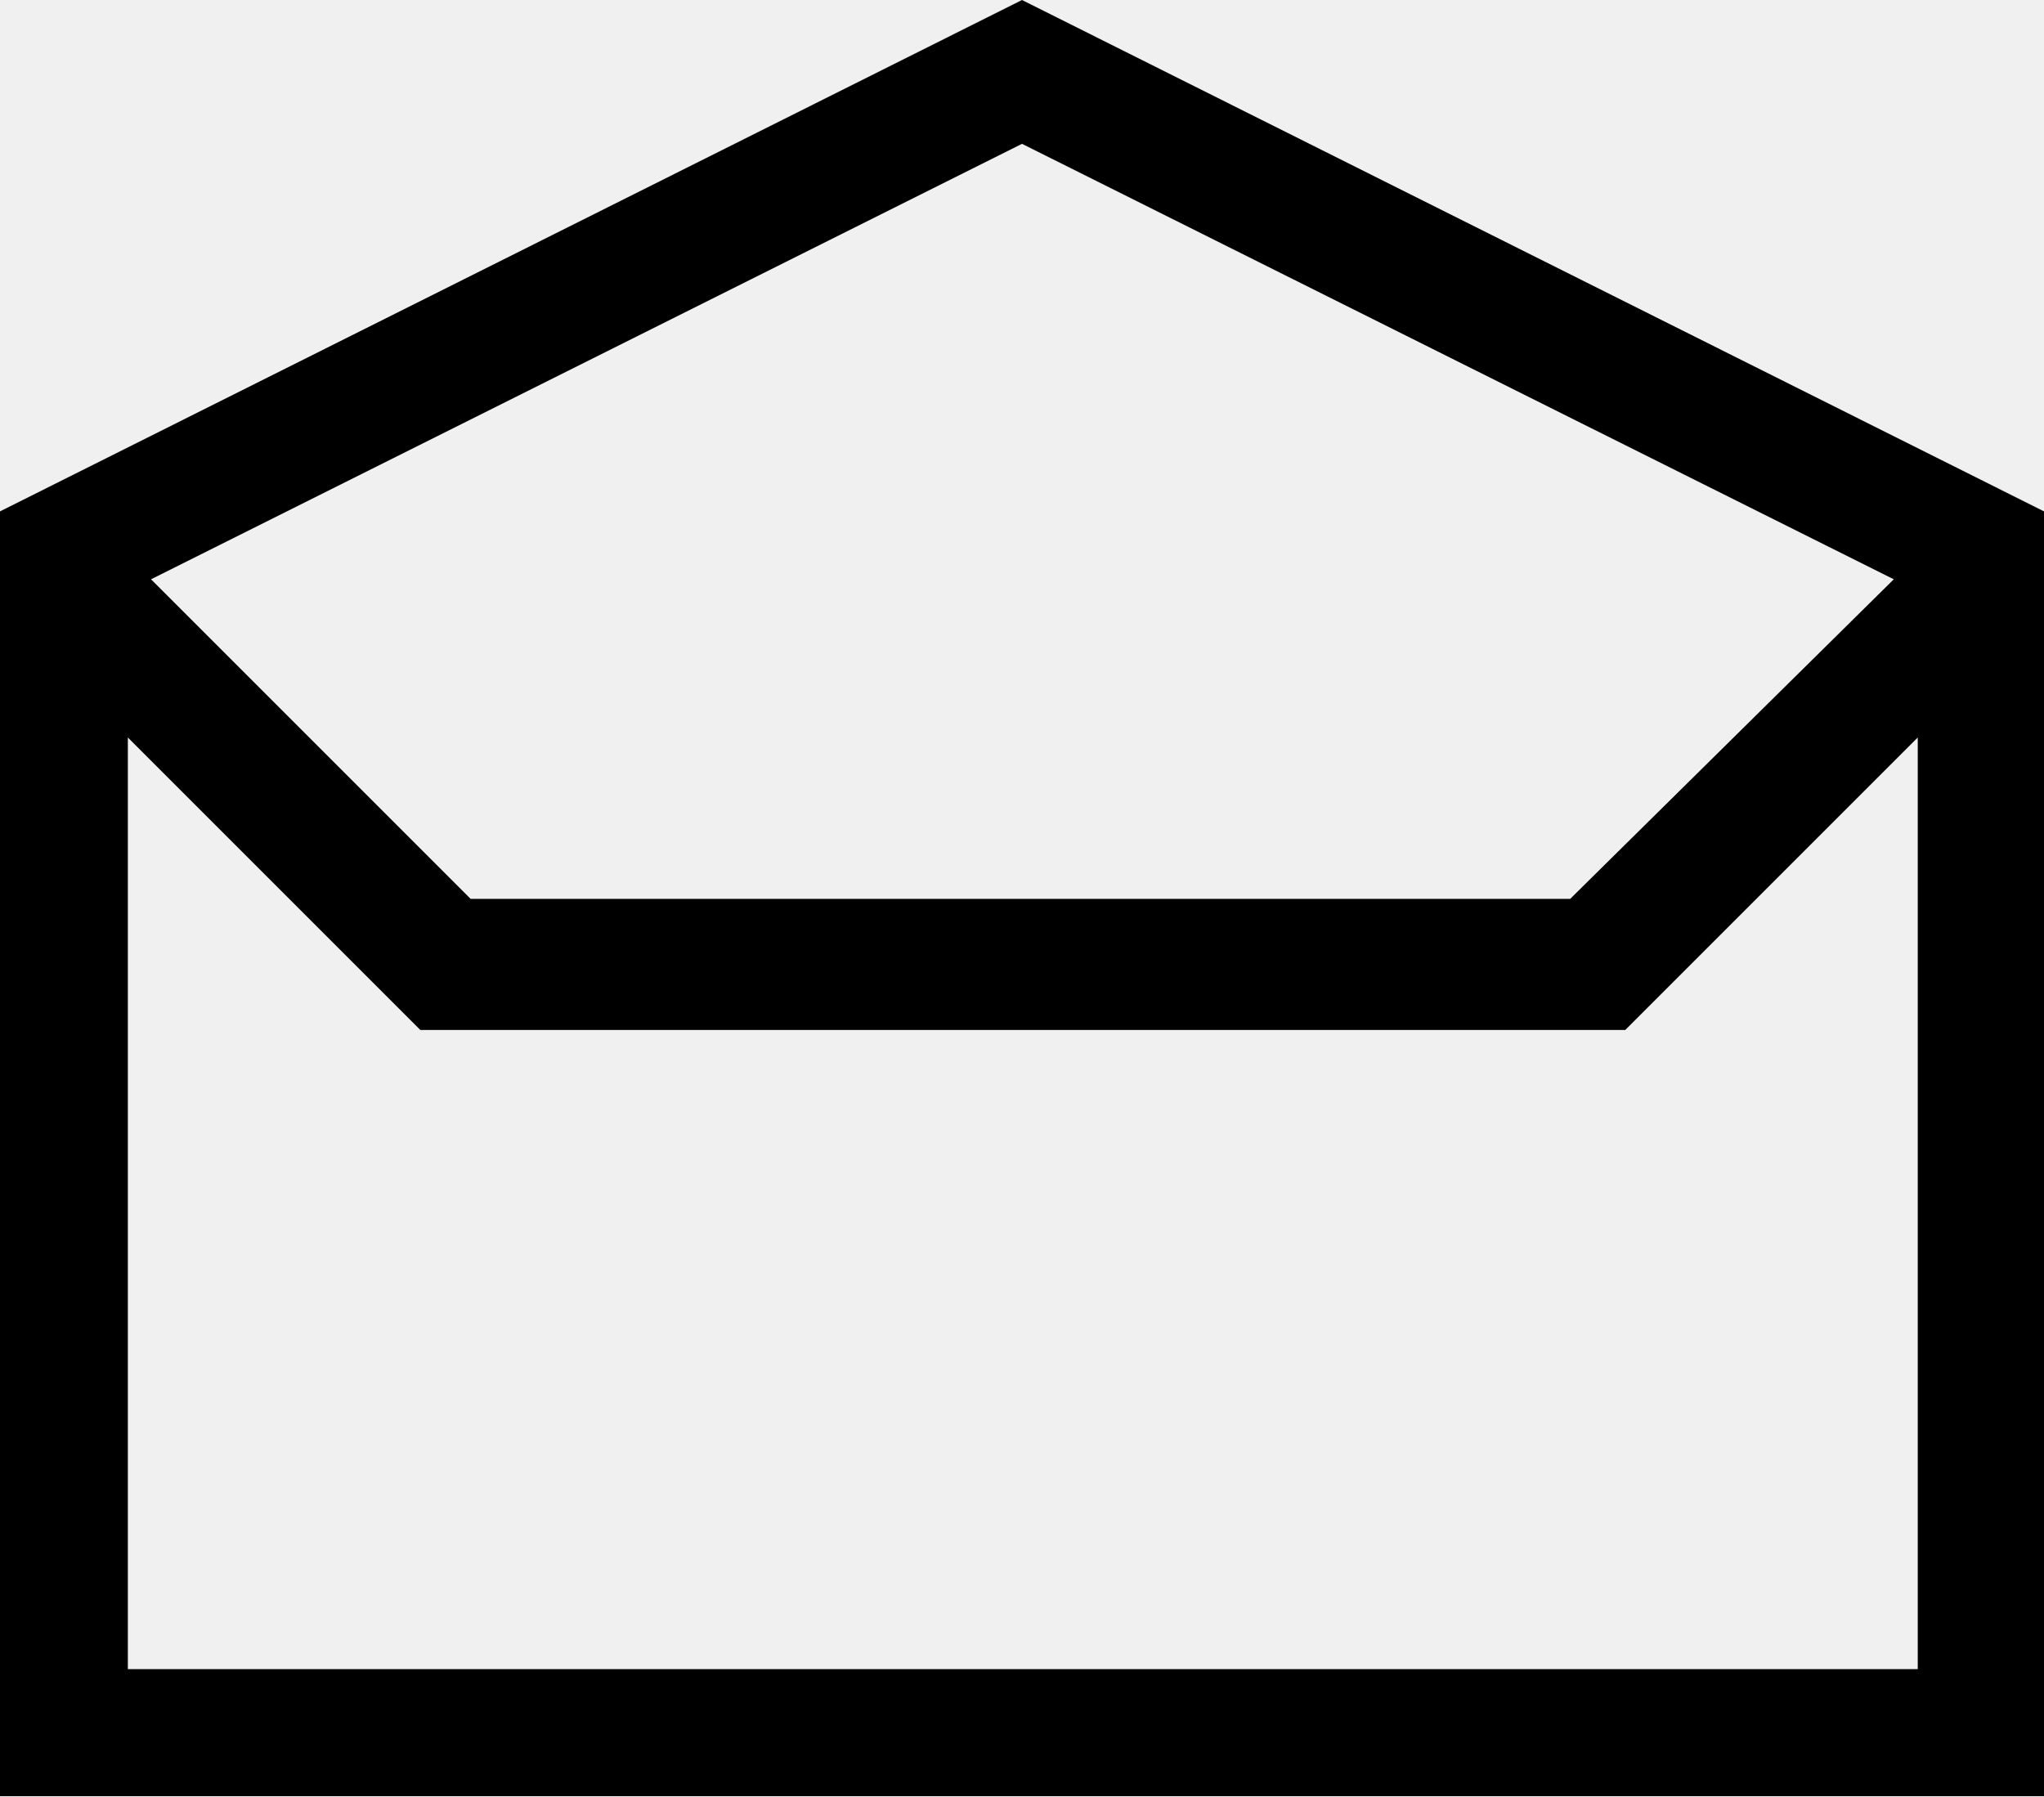
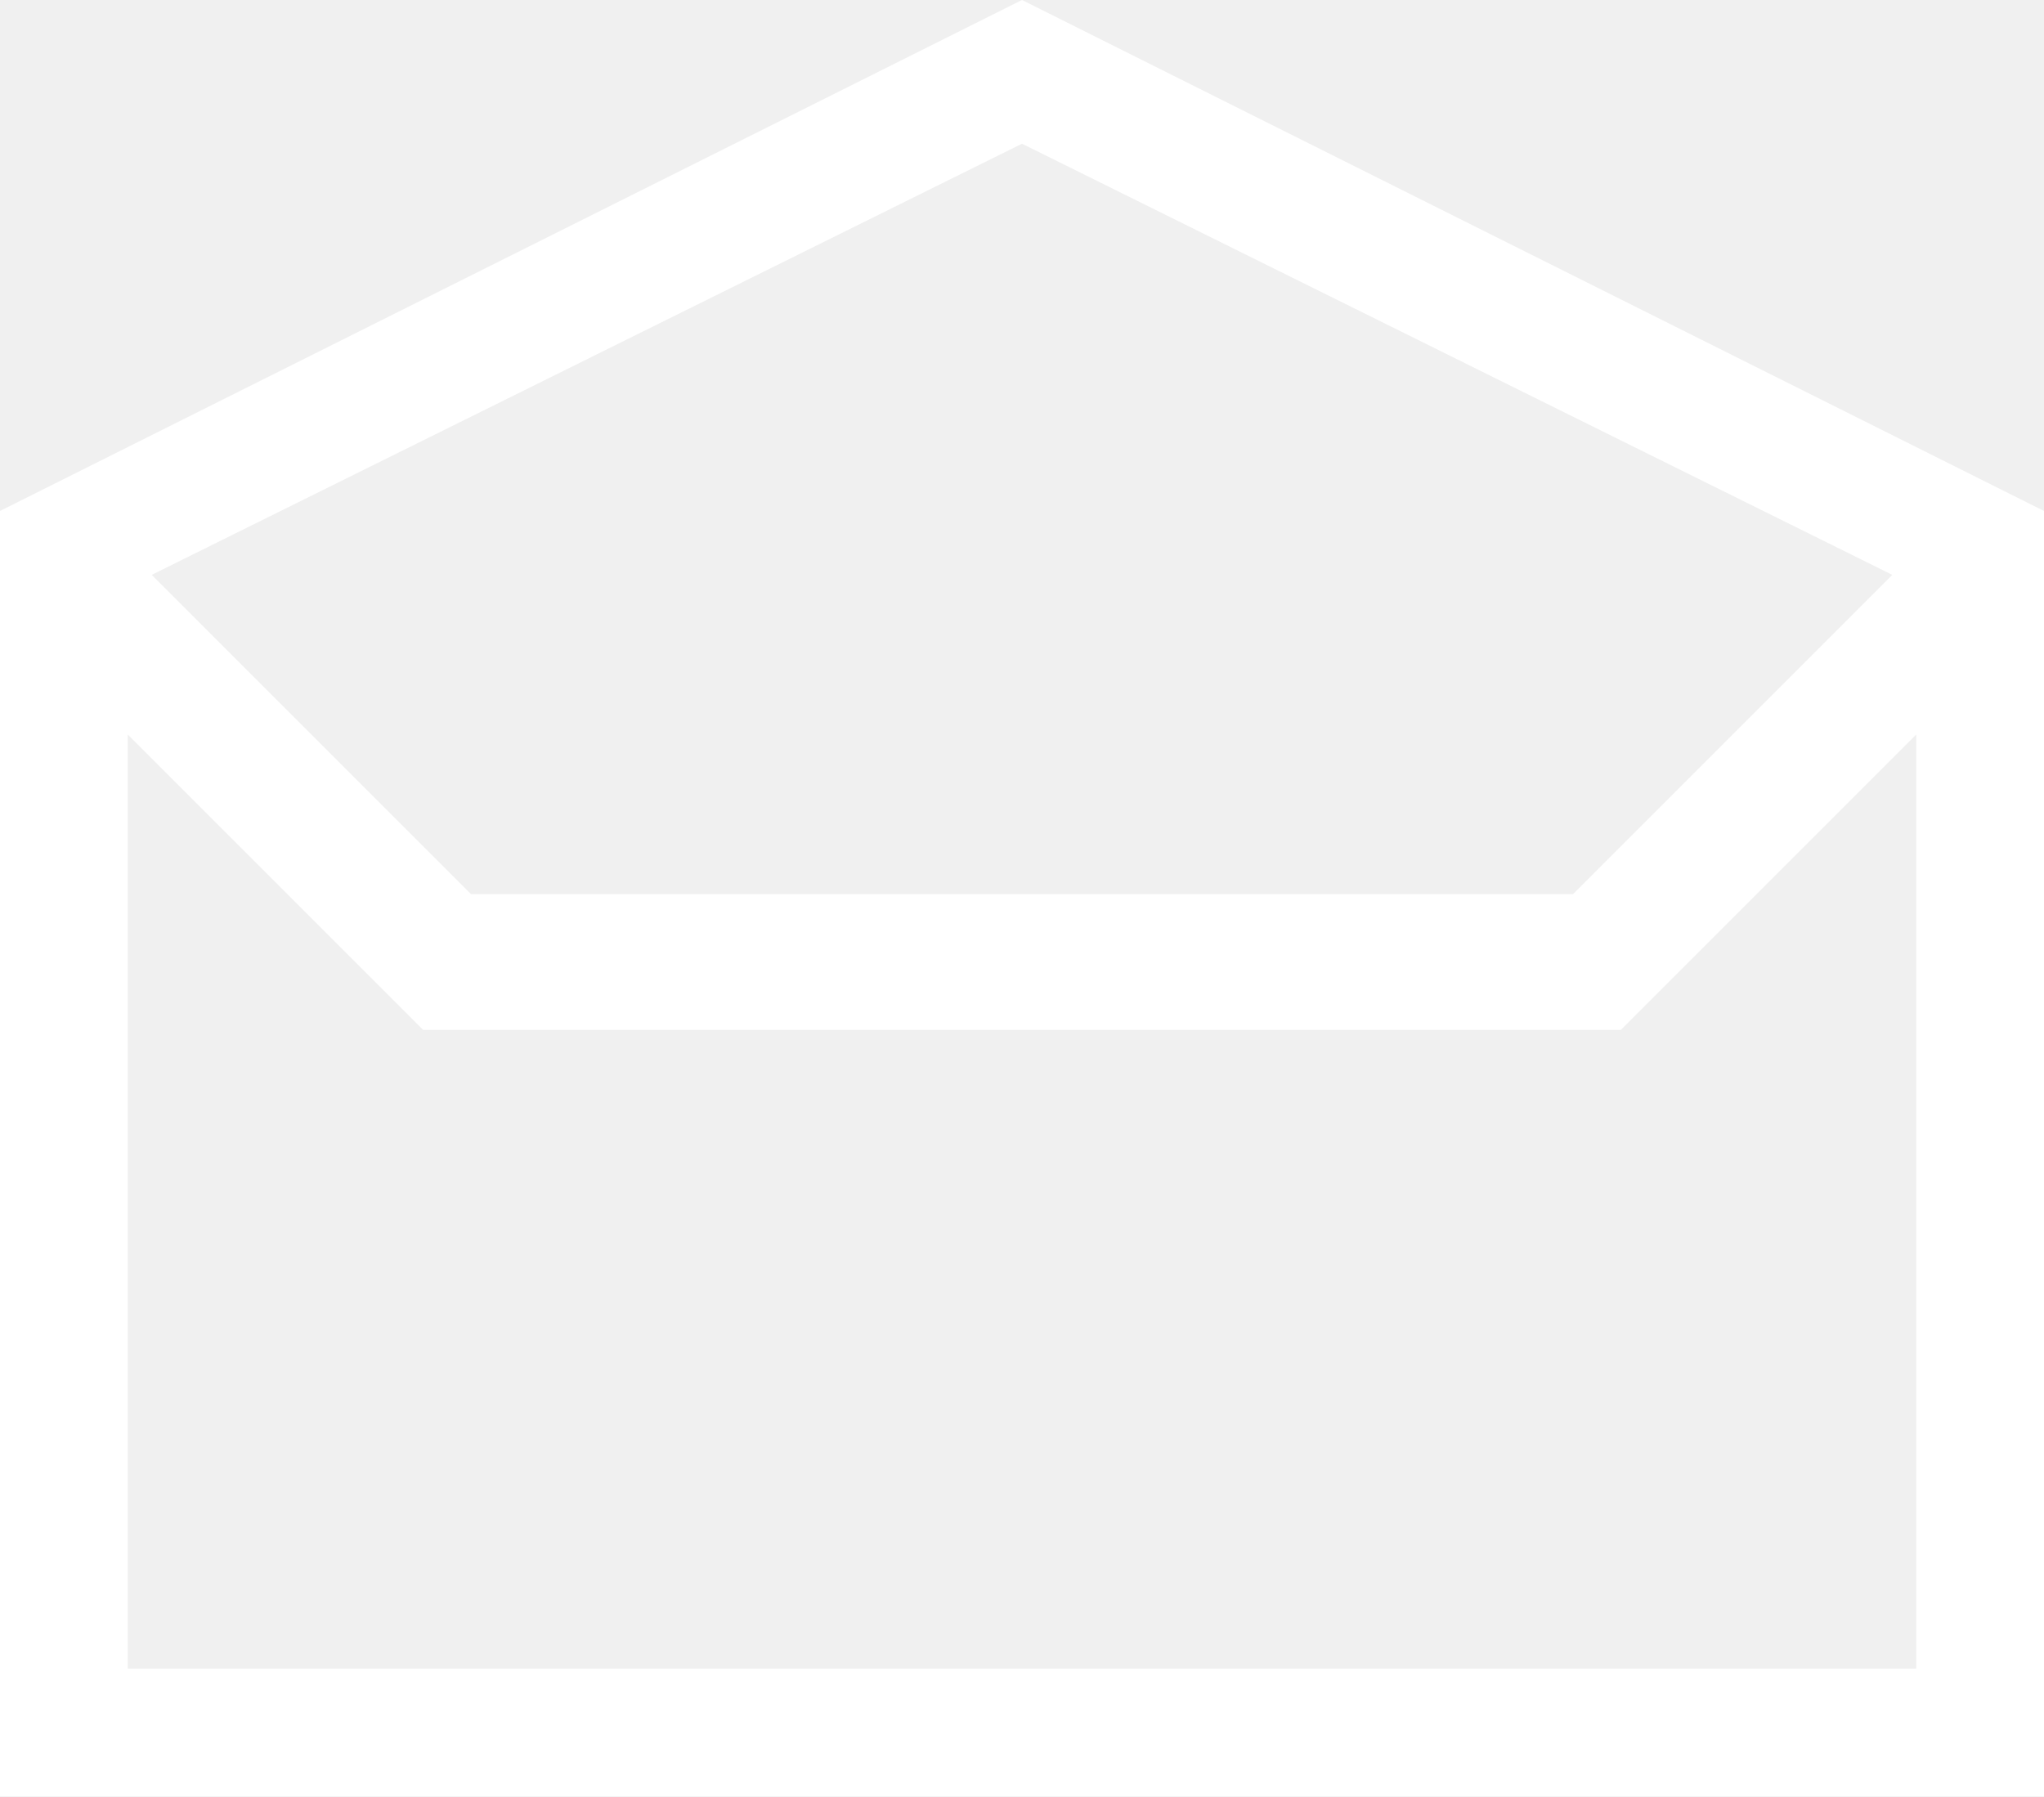
- <svg xmlns="http://www.w3.org/2000/svg" viewBox="0 0 25.58 22.48">
-   <path d="M12.79,0,25.58,6.4V22.48H0V6.4ZM1.6,20.89H24V9.23l-3.66,3.66H5.26L1.6,9.23ZM23.7,7.25,12.79,1.8,1.89,7.25l4,4H19.65Z" />
+ <svg xmlns="http://www.w3.org/2000/svg" version="1.1" id="Layer_1" x="0px" y="0px" viewBox="0 0 25.6 22.5" style="enable-background:new 0 0 25.6 22.5;" xml:space="preserve">
+   <style type="text/css">
+ 	.st0{fill:#FFFFFF;}
+ </style>
+   <path class="st0" d="M12.8,0l12.8,6.4v16.1H0V6.4L12.8,0z M1.6,20.9H24V9.2l-3.7,3.7H5.3L1.6,9.2V20.9z M23.7,7.2L12.8,1.8L1.9,7.2  l4,4h13.8L23.7,7.2z" />
</svg>
